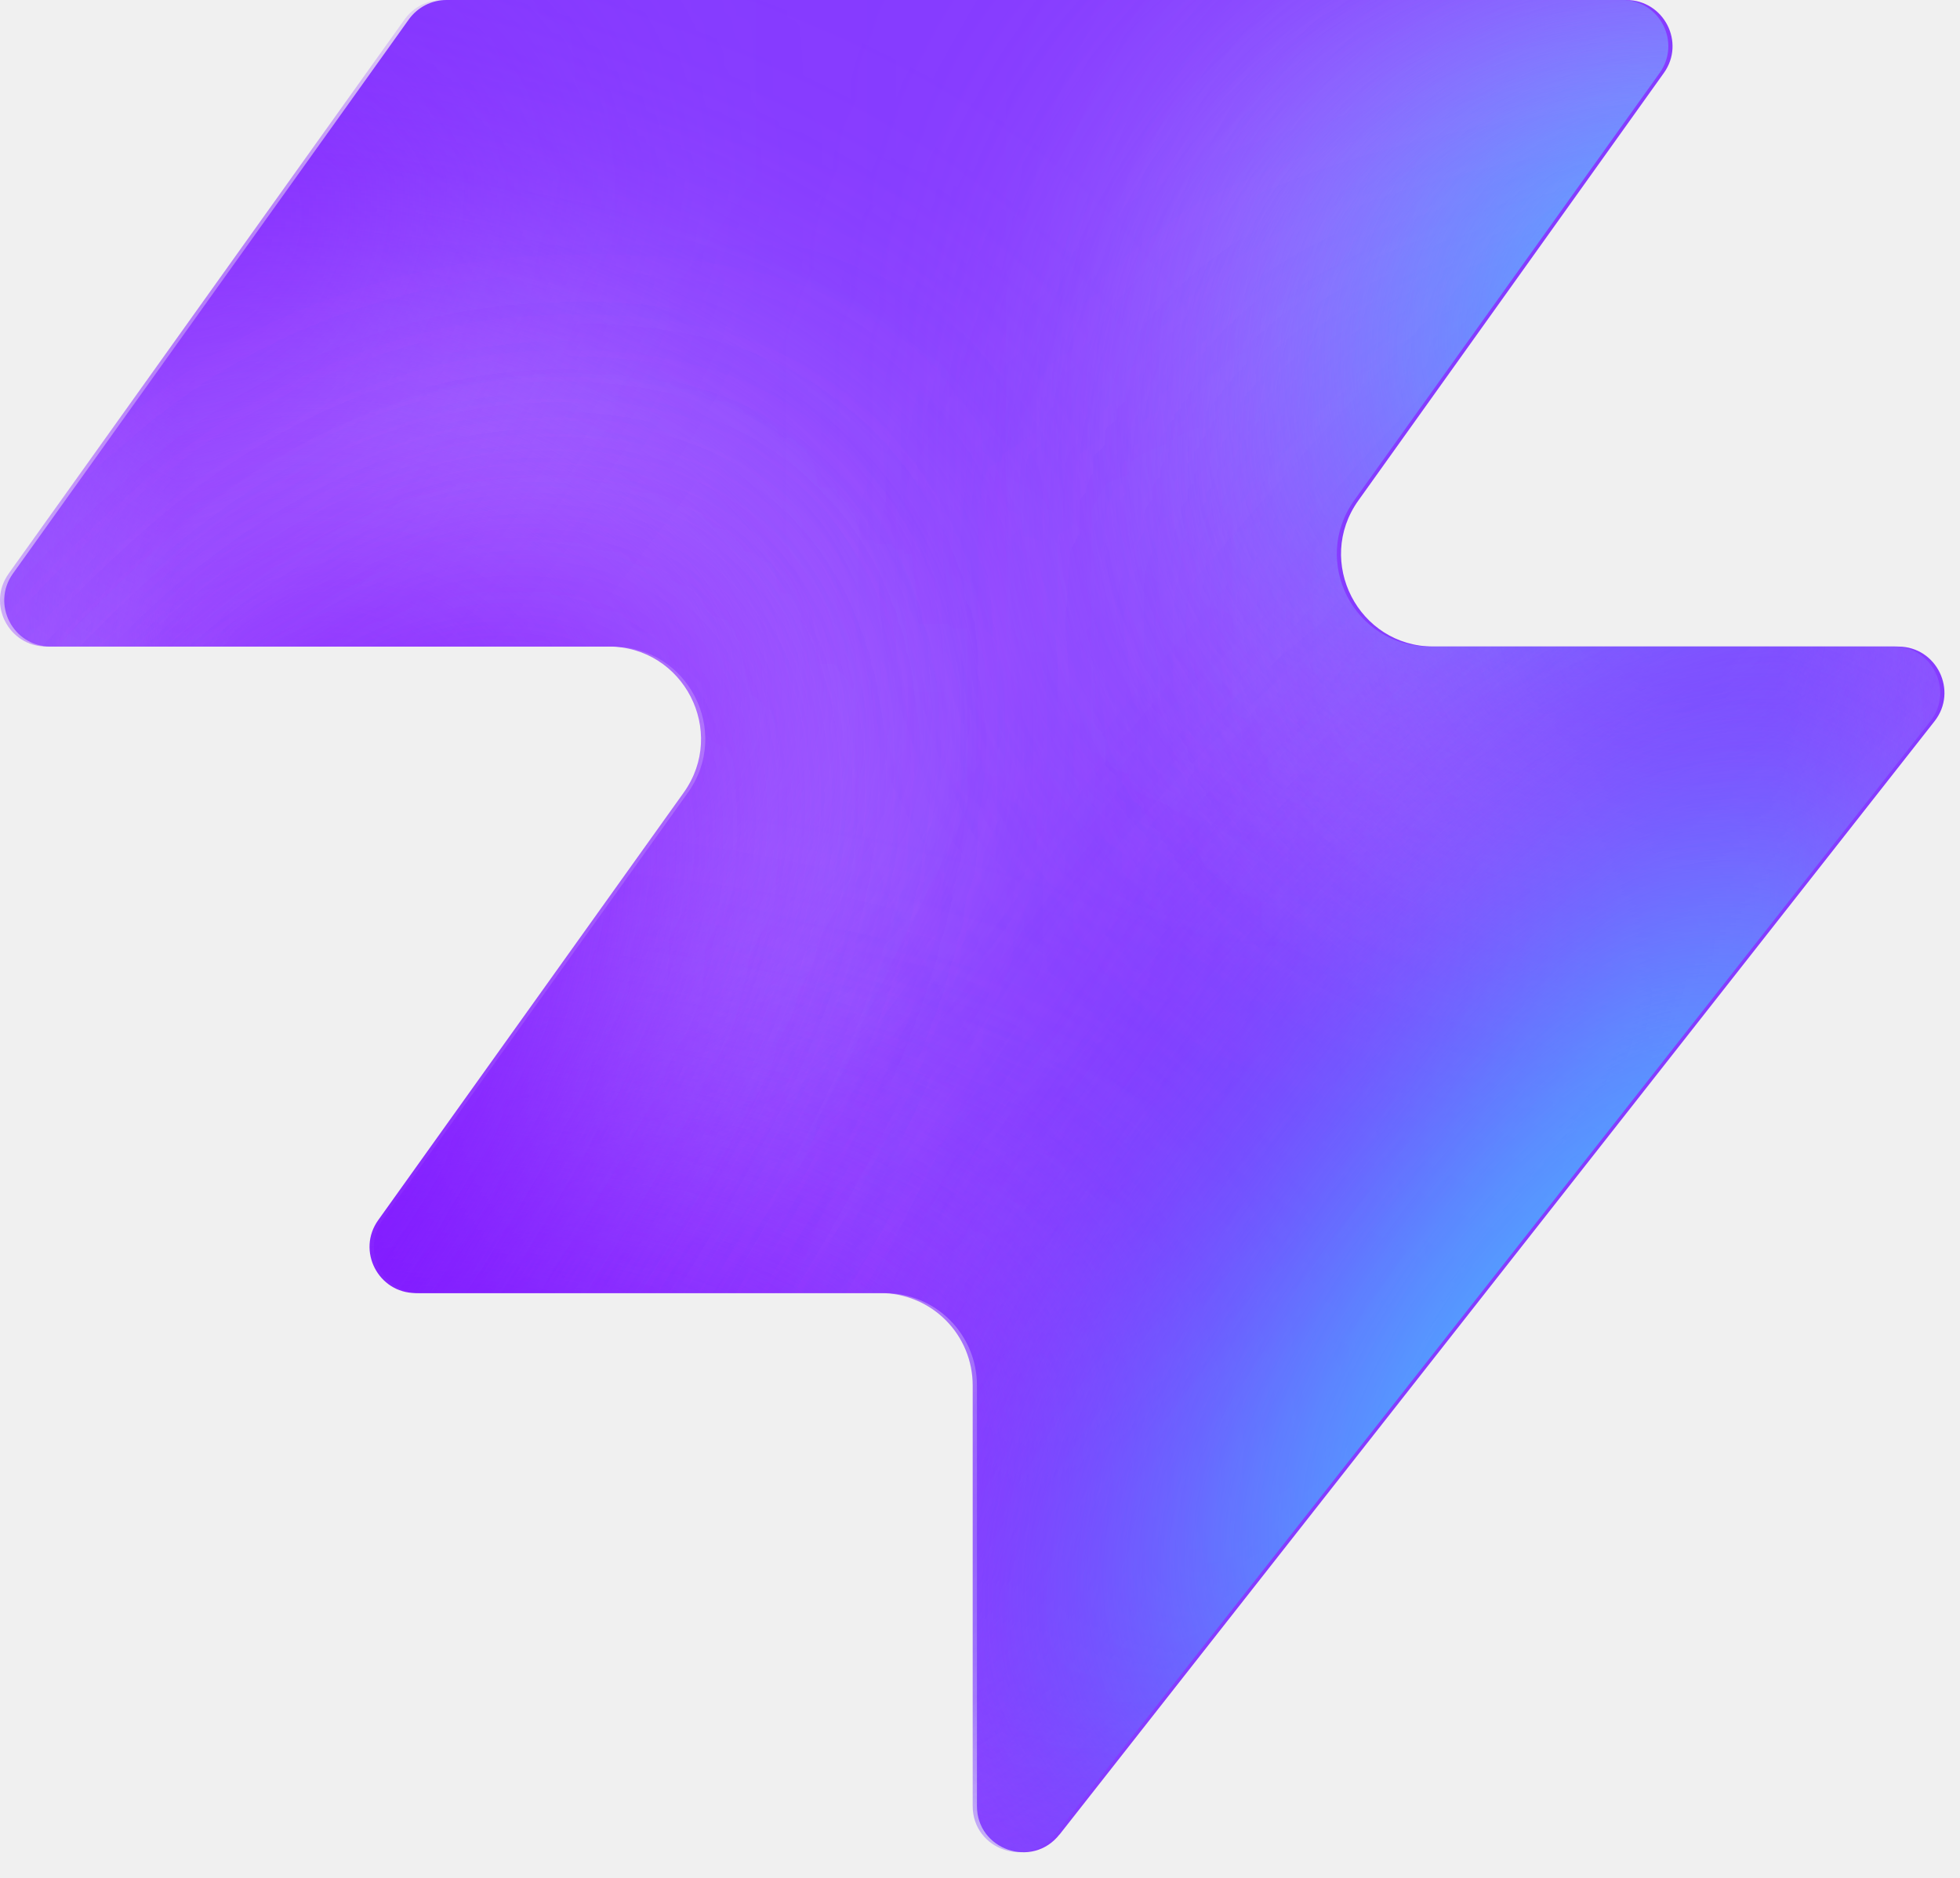
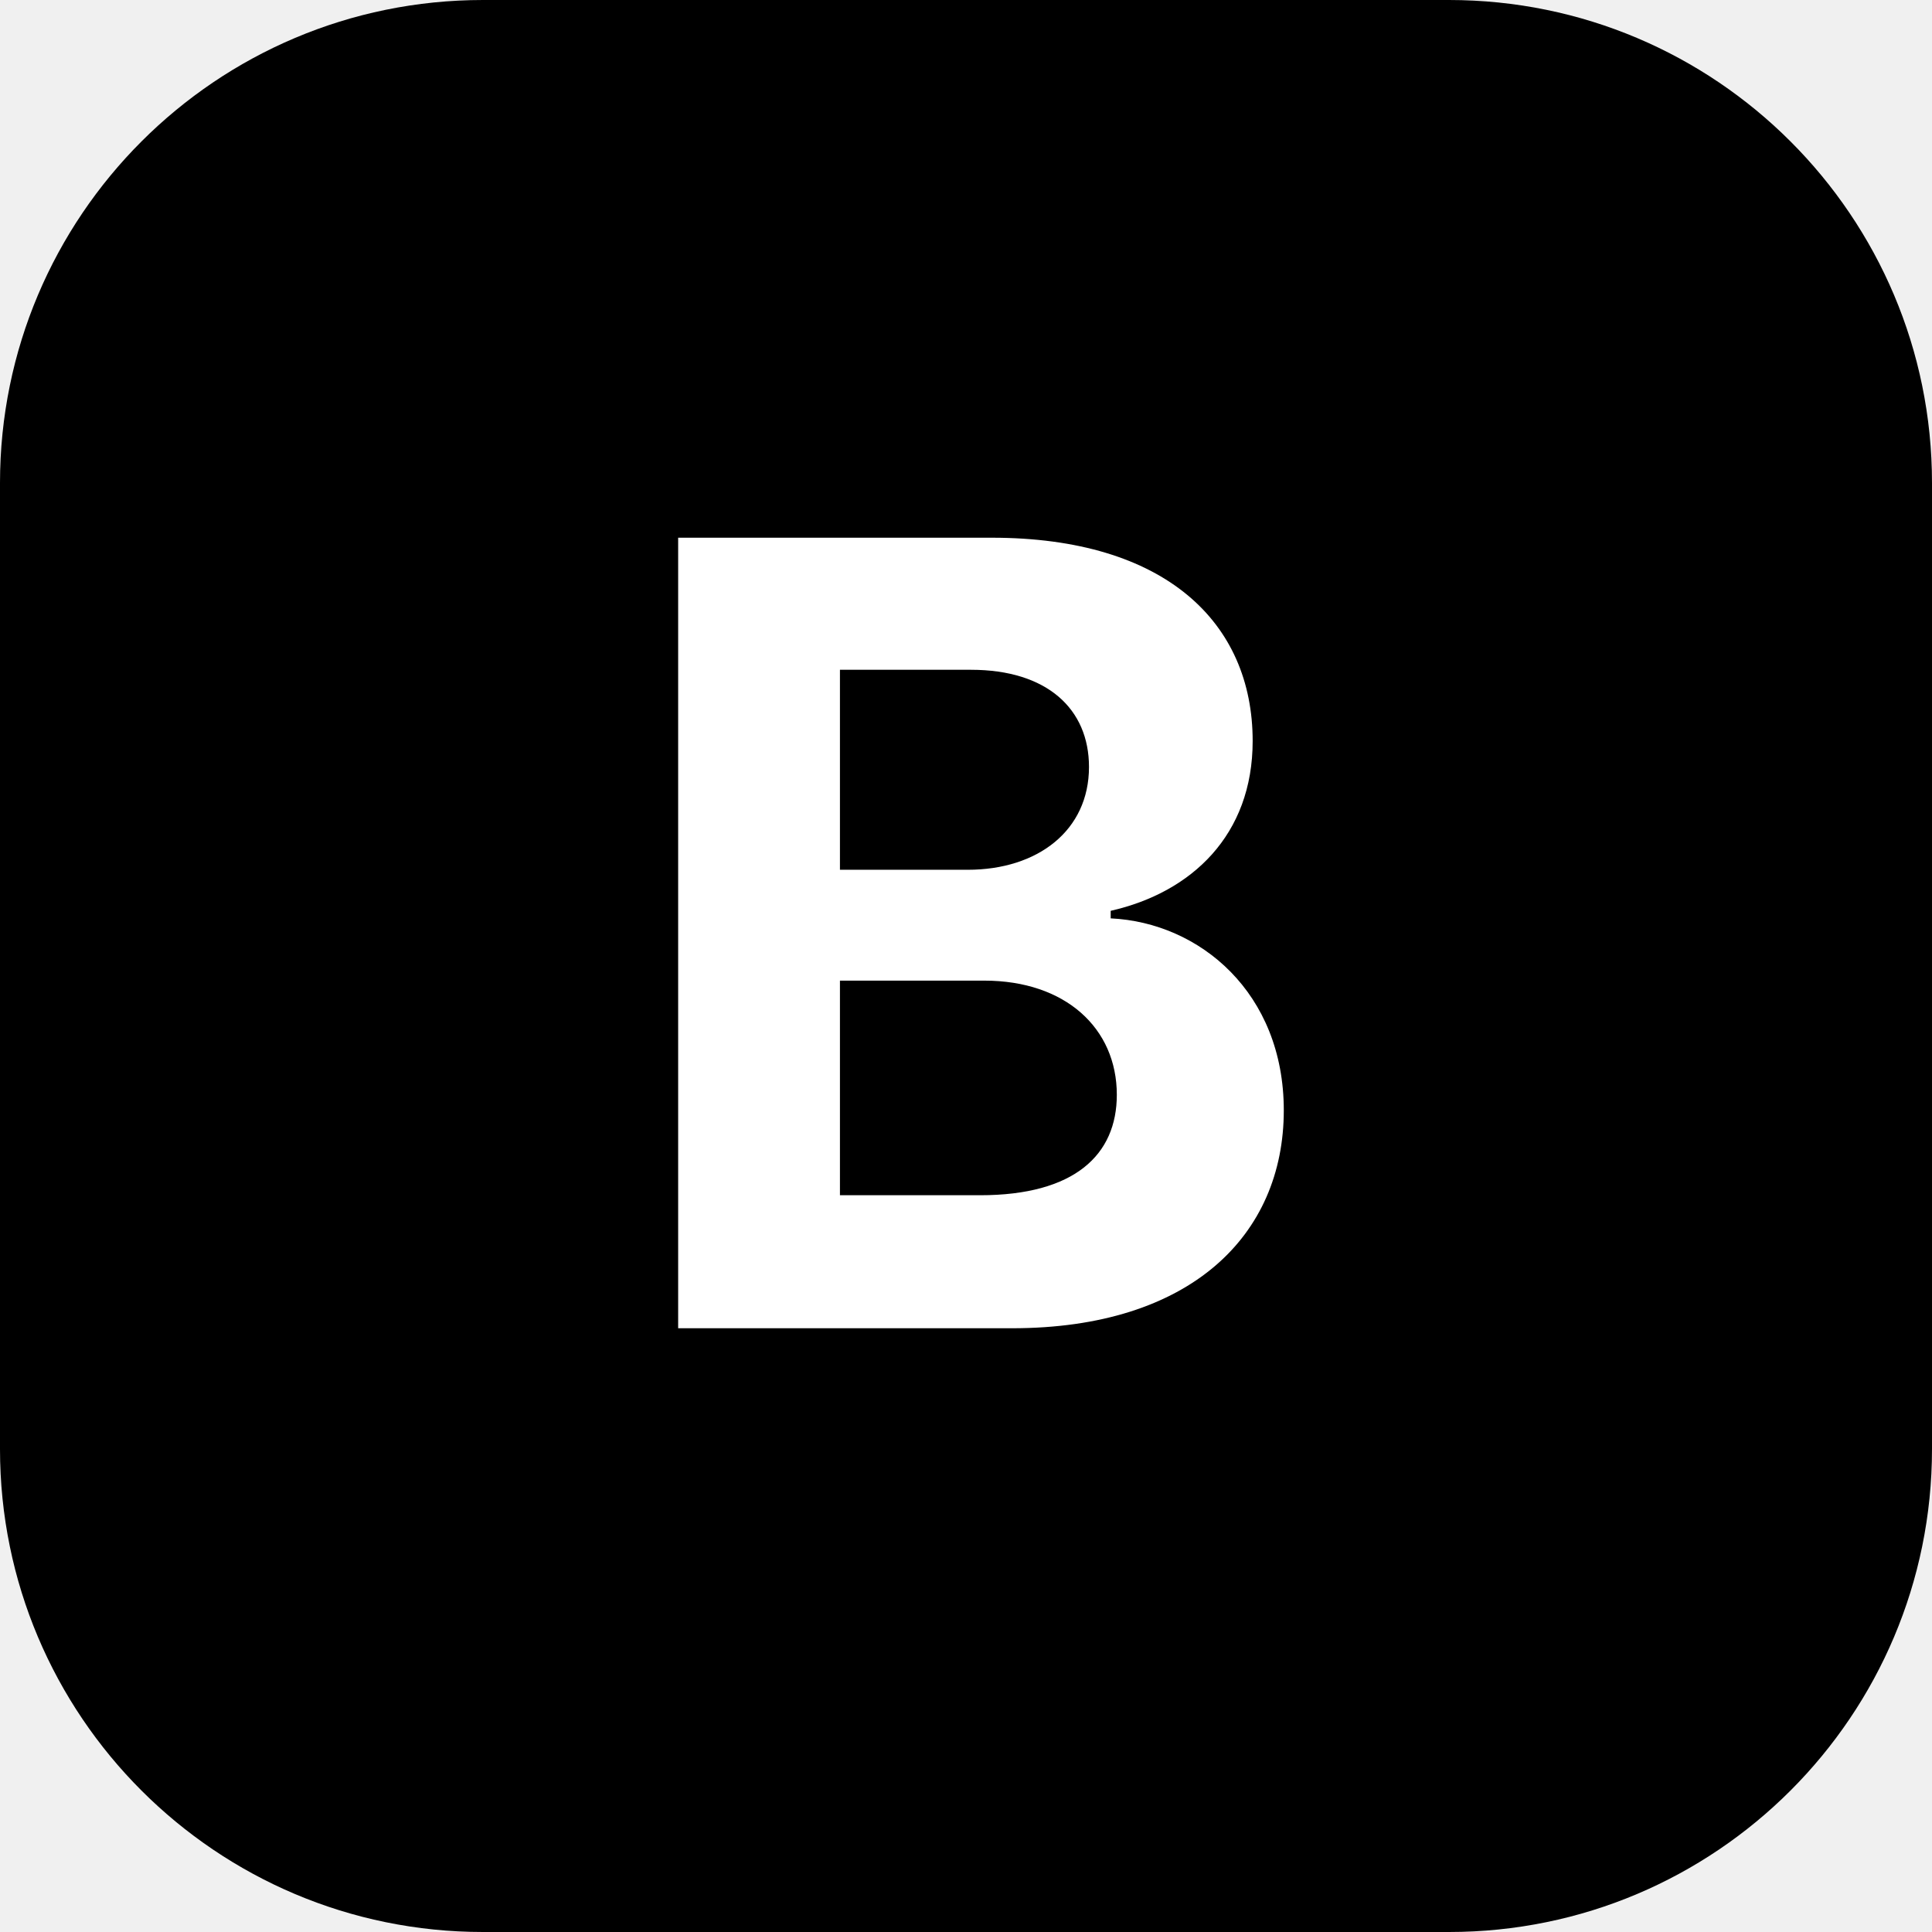
- <svg xmlns="http://www.w3.org/2000/svg" width="48" height="46" fill="none" viewBox="0 0 48 46">
-   <path fill="#863bff" d="M25.946 44.938c-.664.845-2.021.375-2.021-.698V33.937a2.26 2.26 0 0 0-2.262-2.262H10.287c-.92 0-1.456-1.04-.92-1.788l7.48-10.471c1.07-1.497 0-3.578-1.842-3.578H1.237c-.92 0-1.456-1.04-.92-1.788L10.013.474c.214-.297.556-.474.92-.474h28.894c.92 0 1.456 1.04.92 1.788l-7.48 10.471c-1.07 1.498 0 3.579 1.842 3.579h11.377c.943 0 1.473 1.088.89 1.83L25.947 44.94z" style="fill:#863bff;fill:color(display-p3 .525 .23 1);fill-opacity:1" />
-   <mask id="a" width="48" height="46" x="0" y="0" maskUnits="userSpaceOnUse" style="mask-type:alpha">
-     <path fill="#000" d="M25.842 44.938c-.664.844-2.021.375-2.021-.698V33.937a2.26 2.26 0 0 0-2.262-2.262H10.183c-.92 0-1.456-1.04-.92-1.788l7.48-10.471c1.07-1.498 0-3.579-1.842-3.579H1.133c-.92 0-1.456-1.04-.92-1.787L9.91.473c.214-.297.556-.474.92-.474h28.894c.92 0 1.456 1.04.92 1.788l-7.48 10.471c-1.07 1.498 0 3.578 1.842 3.578h11.377c.943 0 1.473 1.088.89 1.832L25.843 44.94z" style="fill:#000;fill-opacity:1" />
-   </mask>
-   <g mask="url(#a)">
-     <g filter="url(#b)">
-       <ellipse cx="5.508" cy="14.704" fill="#ede6ff" rx="5.508" ry="14.704" style="fill:#ede6ff;fill:color(display-p3 .927 .903 1);fill-opacity:1" transform="matrix(.00324 1 1 -.00324 -4.47 31.516)" />
-     </g>
-     <g filter="url(#c)">
-       <ellipse cx="10.399" cy="29.851" fill="#ede6ff" rx="10.399" ry="29.851" style="fill:#ede6ff;fill:color(display-p3 .927 .903 1);fill-opacity:1" transform="matrix(.00324 1 1 -.00324 -39.328 7.883)" />
-     </g>
-     <g filter="url(#d)">
-       <ellipse cx="5.508" cy="30.487" fill="#7e14ff" rx="5.508" ry="30.487" style="fill:#7e14ff;fill:color(display-p3 .492 .077 1);fill-opacity:1" transform="rotate(89.814 -25.913 -14.639)scale(1 -1)" />
-     </g>
-     <g filter="url(#e)">
-       <ellipse cx="5.508" cy="30.599" fill="#7e14ff" rx="5.508" ry="30.599" style="fill:#7e14ff;fill:color(display-p3 .492 .077 1);fill-opacity:1" transform="rotate(89.814 -32.644 -3.334)scale(1 -1)" />
-     </g>
-     <g filter="url(#f)">
-       <ellipse cx="5.508" cy="30.599" fill="#7e14ff" rx="5.508" ry="30.599" style="fill:#7e14ff;fill:color(display-p3 .492 .077 1);fill-opacity:1" transform="matrix(.00324 1 1 -.00324 -34.34 30.47)" />
-     </g>
-     <g filter="url(#g)">
-       <ellipse cx="14.072" cy="22.078" fill="#ede6ff" rx="14.072" ry="22.078" style="fill:#ede6ff;fill:color(display-p3 .927 .903 1);fill-opacity:1" transform="rotate(93.35 24.506 48.493)scale(-1 1)" />
-     </g>
-     <g filter="url(#h)">
-       <ellipse cx="3.47" cy="21.501" fill="#7e14ff" rx="3.47" ry="21.501" style="fill:#7e14ff;fill:color(display-p3 .492 .077 1);fill-opacity:1" transform="rotate(89.009 28.708 47.59)scale(-1 1)" />
-     </g>
-     <g filter="url(#i)">
-       <ellipse cx="3.47" cy="21.501" fill="#7e14ff" rx="3.47" ry="21.501" style="fill:#7e14ff;fill:color(display-p3 .492 .077 1);fill-opacity:1" transform="rotate(89.009 28.708 47.59)scale(-1 1)" />
-     </g>
-     <g filter="url(#j)">
-       <ellipse cx=".387" cy="8.972" fill="#7e14ff" rx="4.407" ry="29.108" style="fill:#7e14ff;fill:color(display-p3 .492 .077 1);fill-opacity:1" transform="rotate(39.51 .387 8.972)" />
-     </g>
-     <g filter="url(#k)">
-       <ellipse cx="47.523" cy="-6.092" fill="#7e14ff" rx="4.407" ry="29.108" style="fill:#7e14ff;fill:color(display-p3 .492 .077 1);fill-opacity:1" transform="rotate(37.892 47.523 -6.092)" />
-     </g>
-     <g filter="url(#l)">
-       <ellipse cx="41.412" cy="6.333" fill="#47bfff" rx="5.971" ry="9.665" style="fill:#47bfff;fill:color(display-p3 .28 .748 1);fill-opacity:1" transform="rotate(37.892 41.412 6.333)" />
-     </g>
-     <g filter="url(#m)">
-       <ellipse cx="-1.879" cy="38.332" fill="#7e14ff" rx="4.407" ry="29.108" style="fill:#7e14ff;fill:color(display-p3 .492 .077 1);fill-opacity:1" transform="rotate(37.892 -1.88 38.332)" />
-     </g>
-     <g filter="url(#n)">
-       <ellipse cx="-1.879" cy="38.332" fill="#7e14ff" rx="4.407" ry="29.108" style="fill:#7e14ff;fill:color(display-p3 .492 .077 1);fill-opacity:1" transform="rotate(37.892 -1.88 38.332)" />
-     </g>
-     <g filter="url(#o)">
-       <ellipse cx="35.651" cy="29.907" fill="#7e14ff" rx="4.407" ry="29.108" style="fill:#7e14ff;fill:color(display-p3 .492 .077 1);fill-opacity:1" transform="rotate(37.892 35.651 29.907)" />
-     </g>
-     <g filter="url(#p)">
-       <ellipse cx="38.418" cy="32.4" fill="#47bfff" rx="5.971" ry="15.297" style="fill:#47bfff;fill:color(display-p3 .28 .748 1);fill-opacity:1" transform="rotate(37.892 38.418 32.4)" />
-     </g>
-   </g>
-   <defs>
-     <filter id="b" width="60.045" height="41.654" x="-19.77" y="16.149" color-interpolation-filters="sRGB" filterUnits="userSpaceOnUse">
-       <feFlood flood-opacity="0" result="BackgroundImageFix" />
-       <feBlend in="SourceGraphic" in2="BackgroundImageFix" result="shape" />
-       <feGaussianBlur result="effect1_foregroundBlur_2002_17158" stdDeviation="7.659" />
-     </filter>
-     <filter id="c" width="90.34" height="51.437" x="-54.613" y="-7.533" color-interpolation-filters="sRGB" filterUnits="userSpaceOnUse">
-       <feFlood flood-opacity="0" result="BackgroundImageFix" />
-       <feBlend in="SourceGraphic" in2="BackgroundImageFix" result="shape" />
-       <feGaussianBlur result="effect1_foregroundBlur_2002_17158" stdDeviation="7.659" />
-     </filter>
-     <filter id="d" width="79.355" height="29.4" x="-49.64" y="2.03" color-interpolation-filters="sRGB" filterUnits="userSpaceOnUse">
-       <feFlood flood-opacity="0" result="BackgroundImageFix" />
-       <feBlend in="SourceGraphic" in2="BackgroundImageFix" result="shape" />
-       <feGaussianBlur result="effect1_foregroundBlur_2002_17158" stdDeviation="4.596" />
-     </filter>
-     <filter id="e" width="79.579" height="29.4" x="-45.045" y="20.029" color-interpolation-filters="sRGB" filterUnits="userSpaceOnUse">
-       <feFlood flood-opacity="0" result="BackgroundImageFix" />
-       <feBlend in="SourceGraphic" in2="BackgroundImageFix" result="shape" />
-       <feGaussianBlur result="effect1_foregroundBlur_2002_17158" stdDeviation="4.596" />
-     </filter>
-     <filter id="f" width="79.579" height="29.4" x="-43.513" y="21.178" color-interpolation-filters="sRGB" filterUnits="userSpaceOnUse">
-       <feFlood flood-opacity="0" result="BackgroundImageFix" />
-       <feBlend in="SourceGraphic" in2="BackgroundImageFix" result="shape" />
-       <feGaussianBlur result="effect1_foregroundBlur_2002_17158" stdDeviation="4.596" />
-     </filter>
-     <filter id="g" width="74.749" height="58.852" x="15.756" y="-17.901" color-interpolation-filters="sRGB" filterUnits="userSpaceOnUse">
-       <feFlood flood-opacity="0" result="BackgroundImageFix" />
-       <feBlend in="SourceGraphic" in2="BackgroundImageFix" result="shape" />
-       <feGaussianBlur result="effect1_foregroundBlur_2002_17158" stdDeviation="7.659" />
-     </filter>
-     <filter id="h" width="61.377" height="25.362" x="23.548" y="2.284" color-interpolation-filters="sRGB" filterUnits="userSpaceOnUse">
-       <feFlood flood-opacity="0" result="BackgroundImageFix" />
-       <feBlend in="SourceGraphic" in2="BackgroundImageFix" result="shape" />
-       <feGaussianBlur result="effect1_foregroundBlur_2002_17158" stdDeviation="4.596" />
-     </filter>
-     <filter id="i" width="61.377" height="25.362" x="23.548" y="2.284" color-interpolation-filters="sRGB" filterUnits="userSpaceOnUse">
-       <feFlood flood-opacity="0" result="BackgroundImageFix" />
-       <feBlend in="SourceGraphic" in2="BackgroundImageFix" result="shape" />
-       <feGaussianBlur result="effect1_foregroundBlur_2002_17158" stdDeviation="4.596" />
-     </filter>
-     <filter id="j" width="56.045" height="63.649" x="-27.636" y="-22.853" color-interpolation-filters="sRGB" filterUnits="userSpaceOnUse">
-       <feFlood flood-opacity="0" result="BackgroundImageFix" />
-       <feBlend in="SourceGraphic" in2="BackgroundImageFix" result="shape" />
-       <feGaussianBlur result="effect1_foregroundBlur_2002_17158" stdDeviation="4.596" />
-     </filter>
-     <filter id="k" width="54.814" height="64.646" x="20.116" y="-38.415" color-interpolation-filters="sRGB" filterUnits="userSpaceOnUse">
-       <feFlood flood-opacity="0" result="BackgroundImageFix" />
-       <feBlend in="SourceGraphic" in2="BackgroundImageFix" result="shape" />
-       <feGaussianBlur result="effect1_foregroundBlur_2002_17158" stdDeviation="4.596" />
-     </filter>
-     <filter id="l" width="33.541" height="35.313" x="24.641" y="-11.323" color-interpolation-filters="sRGB" filterUnits="userSpaceOnUse">
-       <feFlood flood-opacity="0" result="BackgroundImageFix" />
-       <feBlend in="SourceGraphic" in2="BackgroundImageFix" result="shape" />
-       <feGaussianBlur result="effect1_foregroundBlur_2002_17158" stdDeviation="4.596" />
-     </filter>
-     <filter id="m" width="54.814" height="64.646" x="-29.286" y="6.009" color-interpolation-filters="sRGB" filterUnits="userSpaceOnUse">
-       <feFlood flood-opacity="0" result="BackgroundImageFix" />
-       <feBlend in="SourceGraphic" in2="BackgroundImageFix" result="shape" />
-       <feGaussianBlur result="effect1_foregroundBlur_2002_17158" stdDeviation="4.596" />
-     </filter>
-     <filter id="n" width="54.814" height="64.646" x="-29.286" y="6.009" color-interpolation-filters="sRGB" filterUnits="userSpaceOnUse">
-       <feFlood flood-opacity="0" result="BackgroundImageFix" />
-       <feBlend in="SourceGraphic" in2="BackgroundImageFix" result="shape" />
-       <feGaussianBlur result="effect1_foregroundBlur_2002_17158" stdDeviation="4.596" />
-     </filter>
-     <filter id="o" width="54.814" height="64.646" x="8.244" y="-2.416" color-interpolation-filters="sRGB" filterUnits="userSpaceOnUse">
-       <feFlood flood-opacity="0" result="BackgroundImageFix" />
-       <feBlend in="SourceGraphic" in2="BackgroundImageFix" result="shape" />
-       <feGaussianBlur result="effect1_foregroundBlur_2002_17158" stdDeviation="4.596" />
-     </filter>
-     <filter id="p" width="39.409" height="43.623" x="18.713" y="10.588" color-interpolation-filters="sRGB" filterUnits="userSpaceOnUse">
-       <feFlood flood-opacity="0" result="BackgroundImageFix" />
-       <feBlend in="SourceGraphic" in2="BackgroundImageFix" result="shape" />
-       <feGaussianBlur result="effect1_foregroundBlur_2002_17158" stdDeviation="4.596" />
-     </filter>
-   </defs>
+ <svg xmlns="http://www.w3.org/2000/svg" viewBox="0 0 64 64">
+   <rect width="64" height="64" rx="16" fill="#000000" />
+   <text x="32" y="44" font-family="system-ui, -apple-system, sans-serif" font-size="36" font-weight="700" fill="#ffffff" text-anchor="middle">B</text>
</svg>
